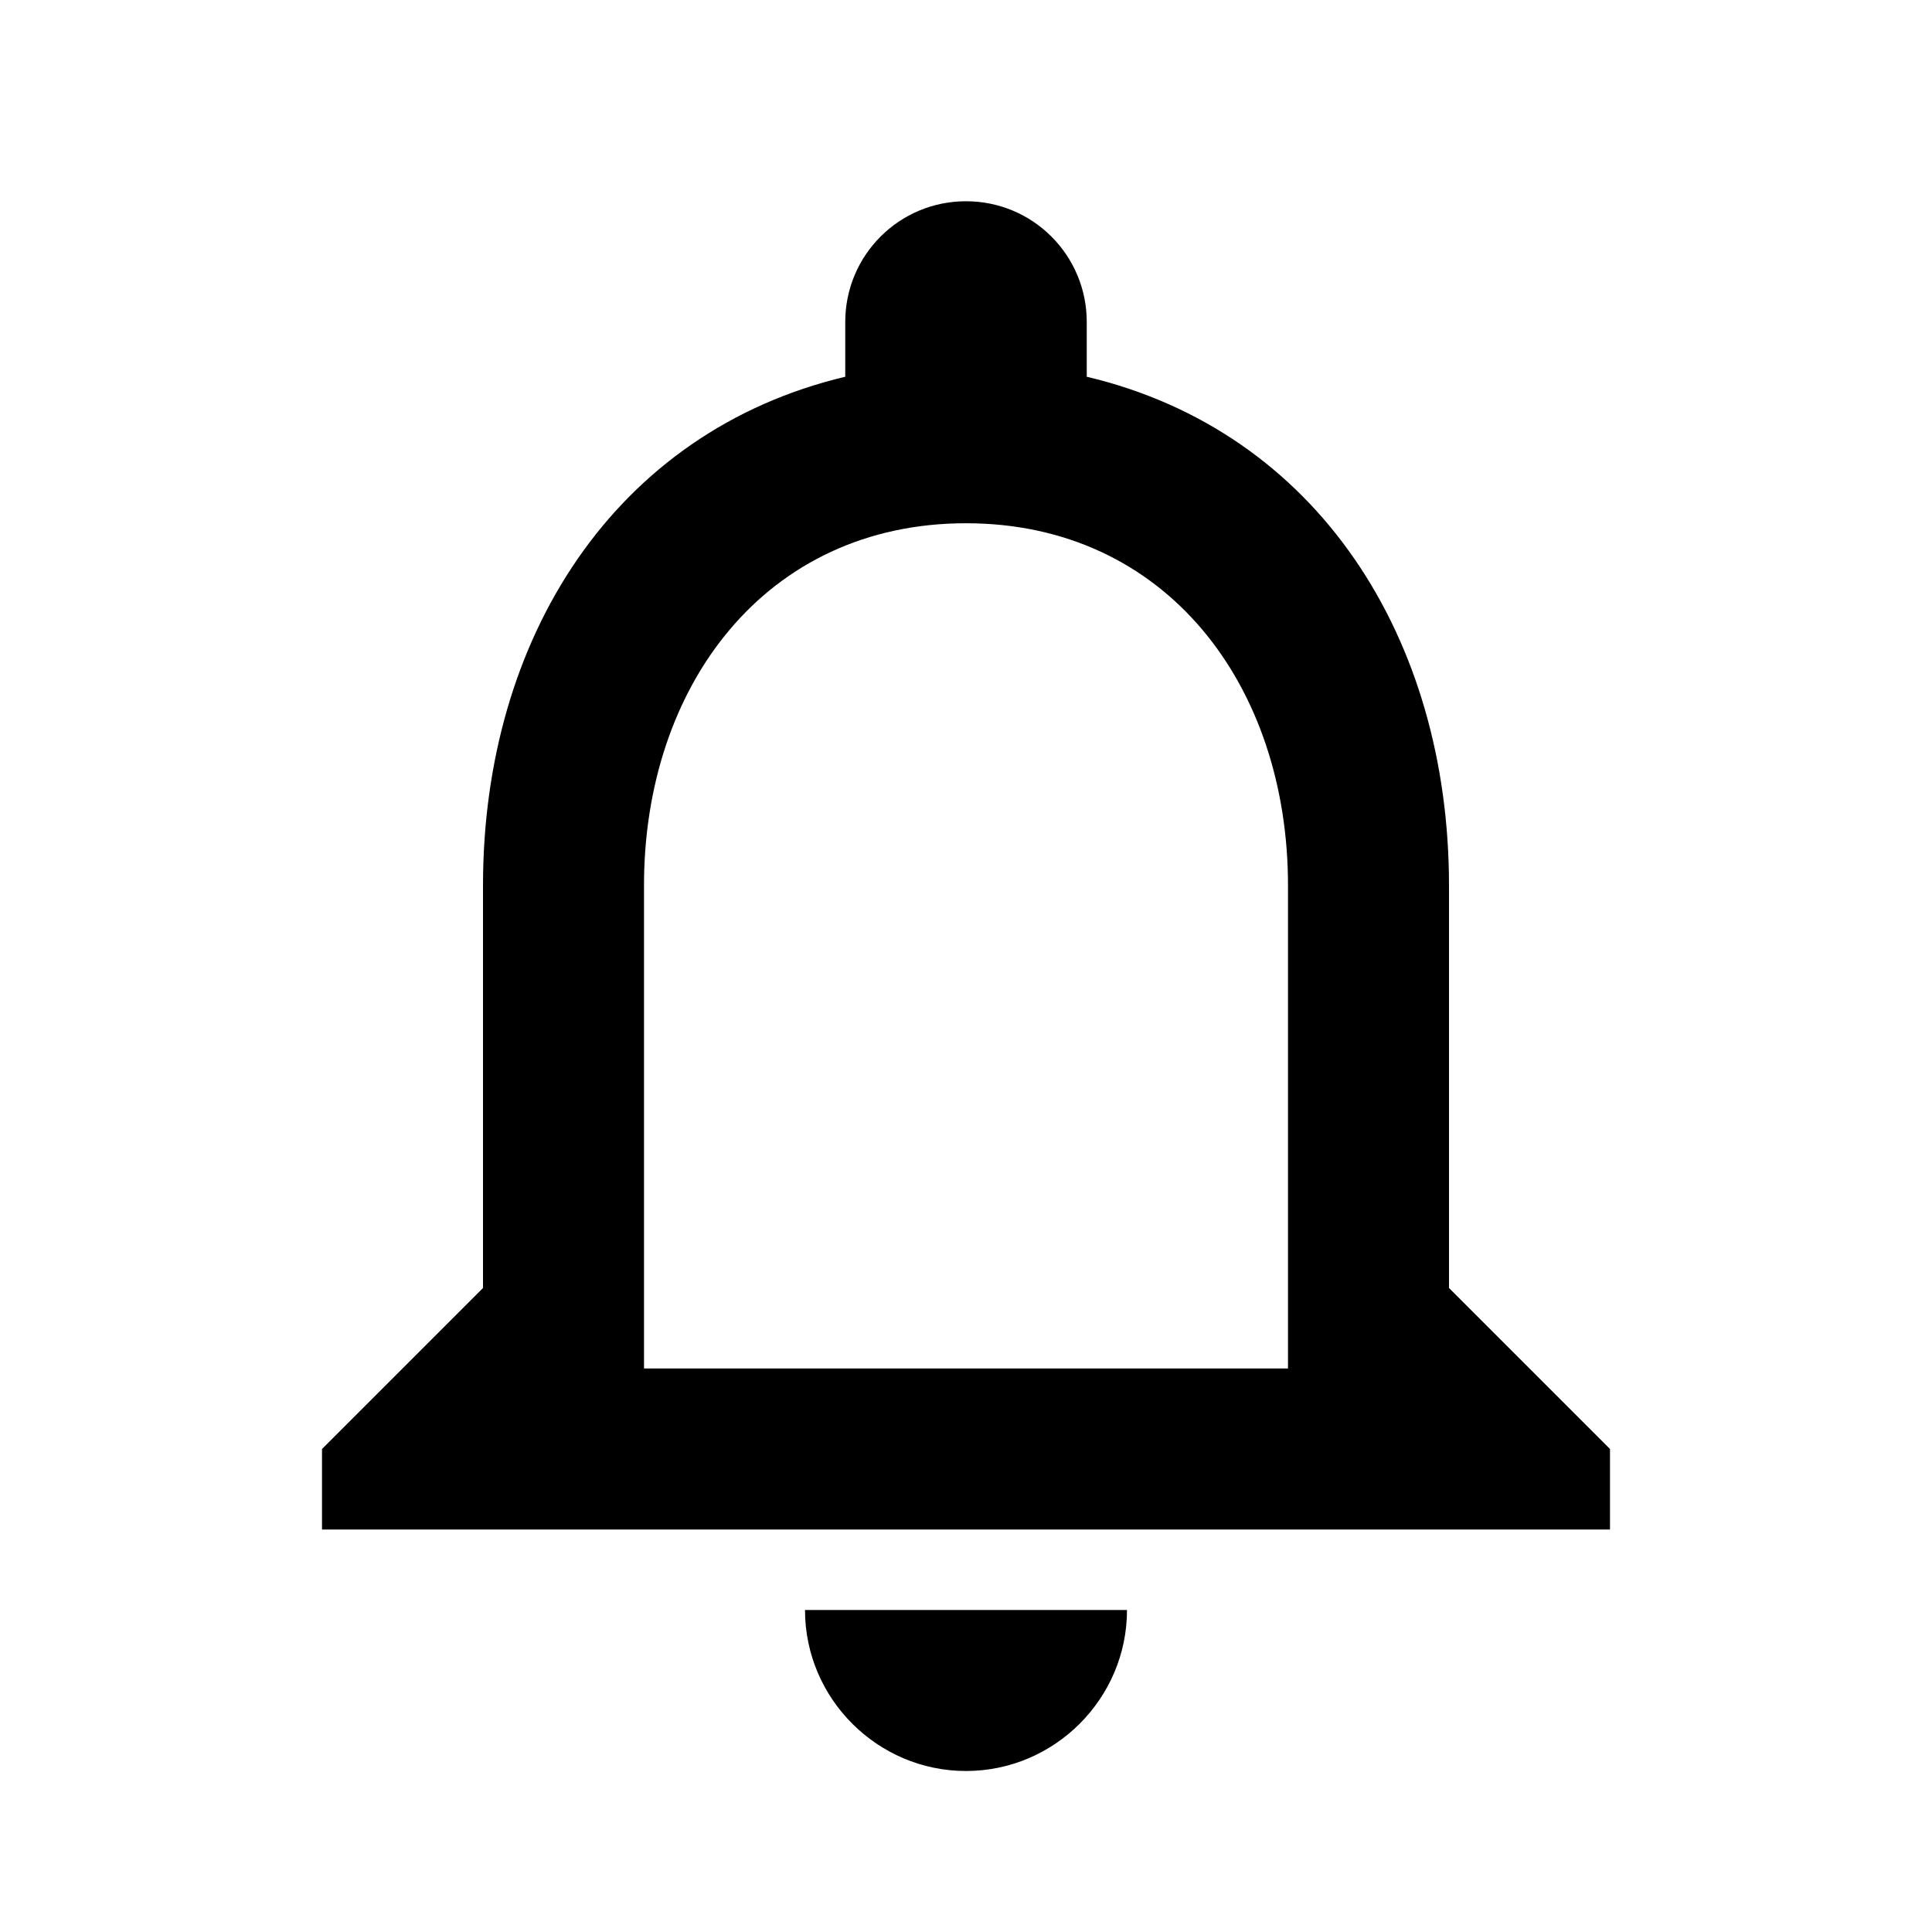
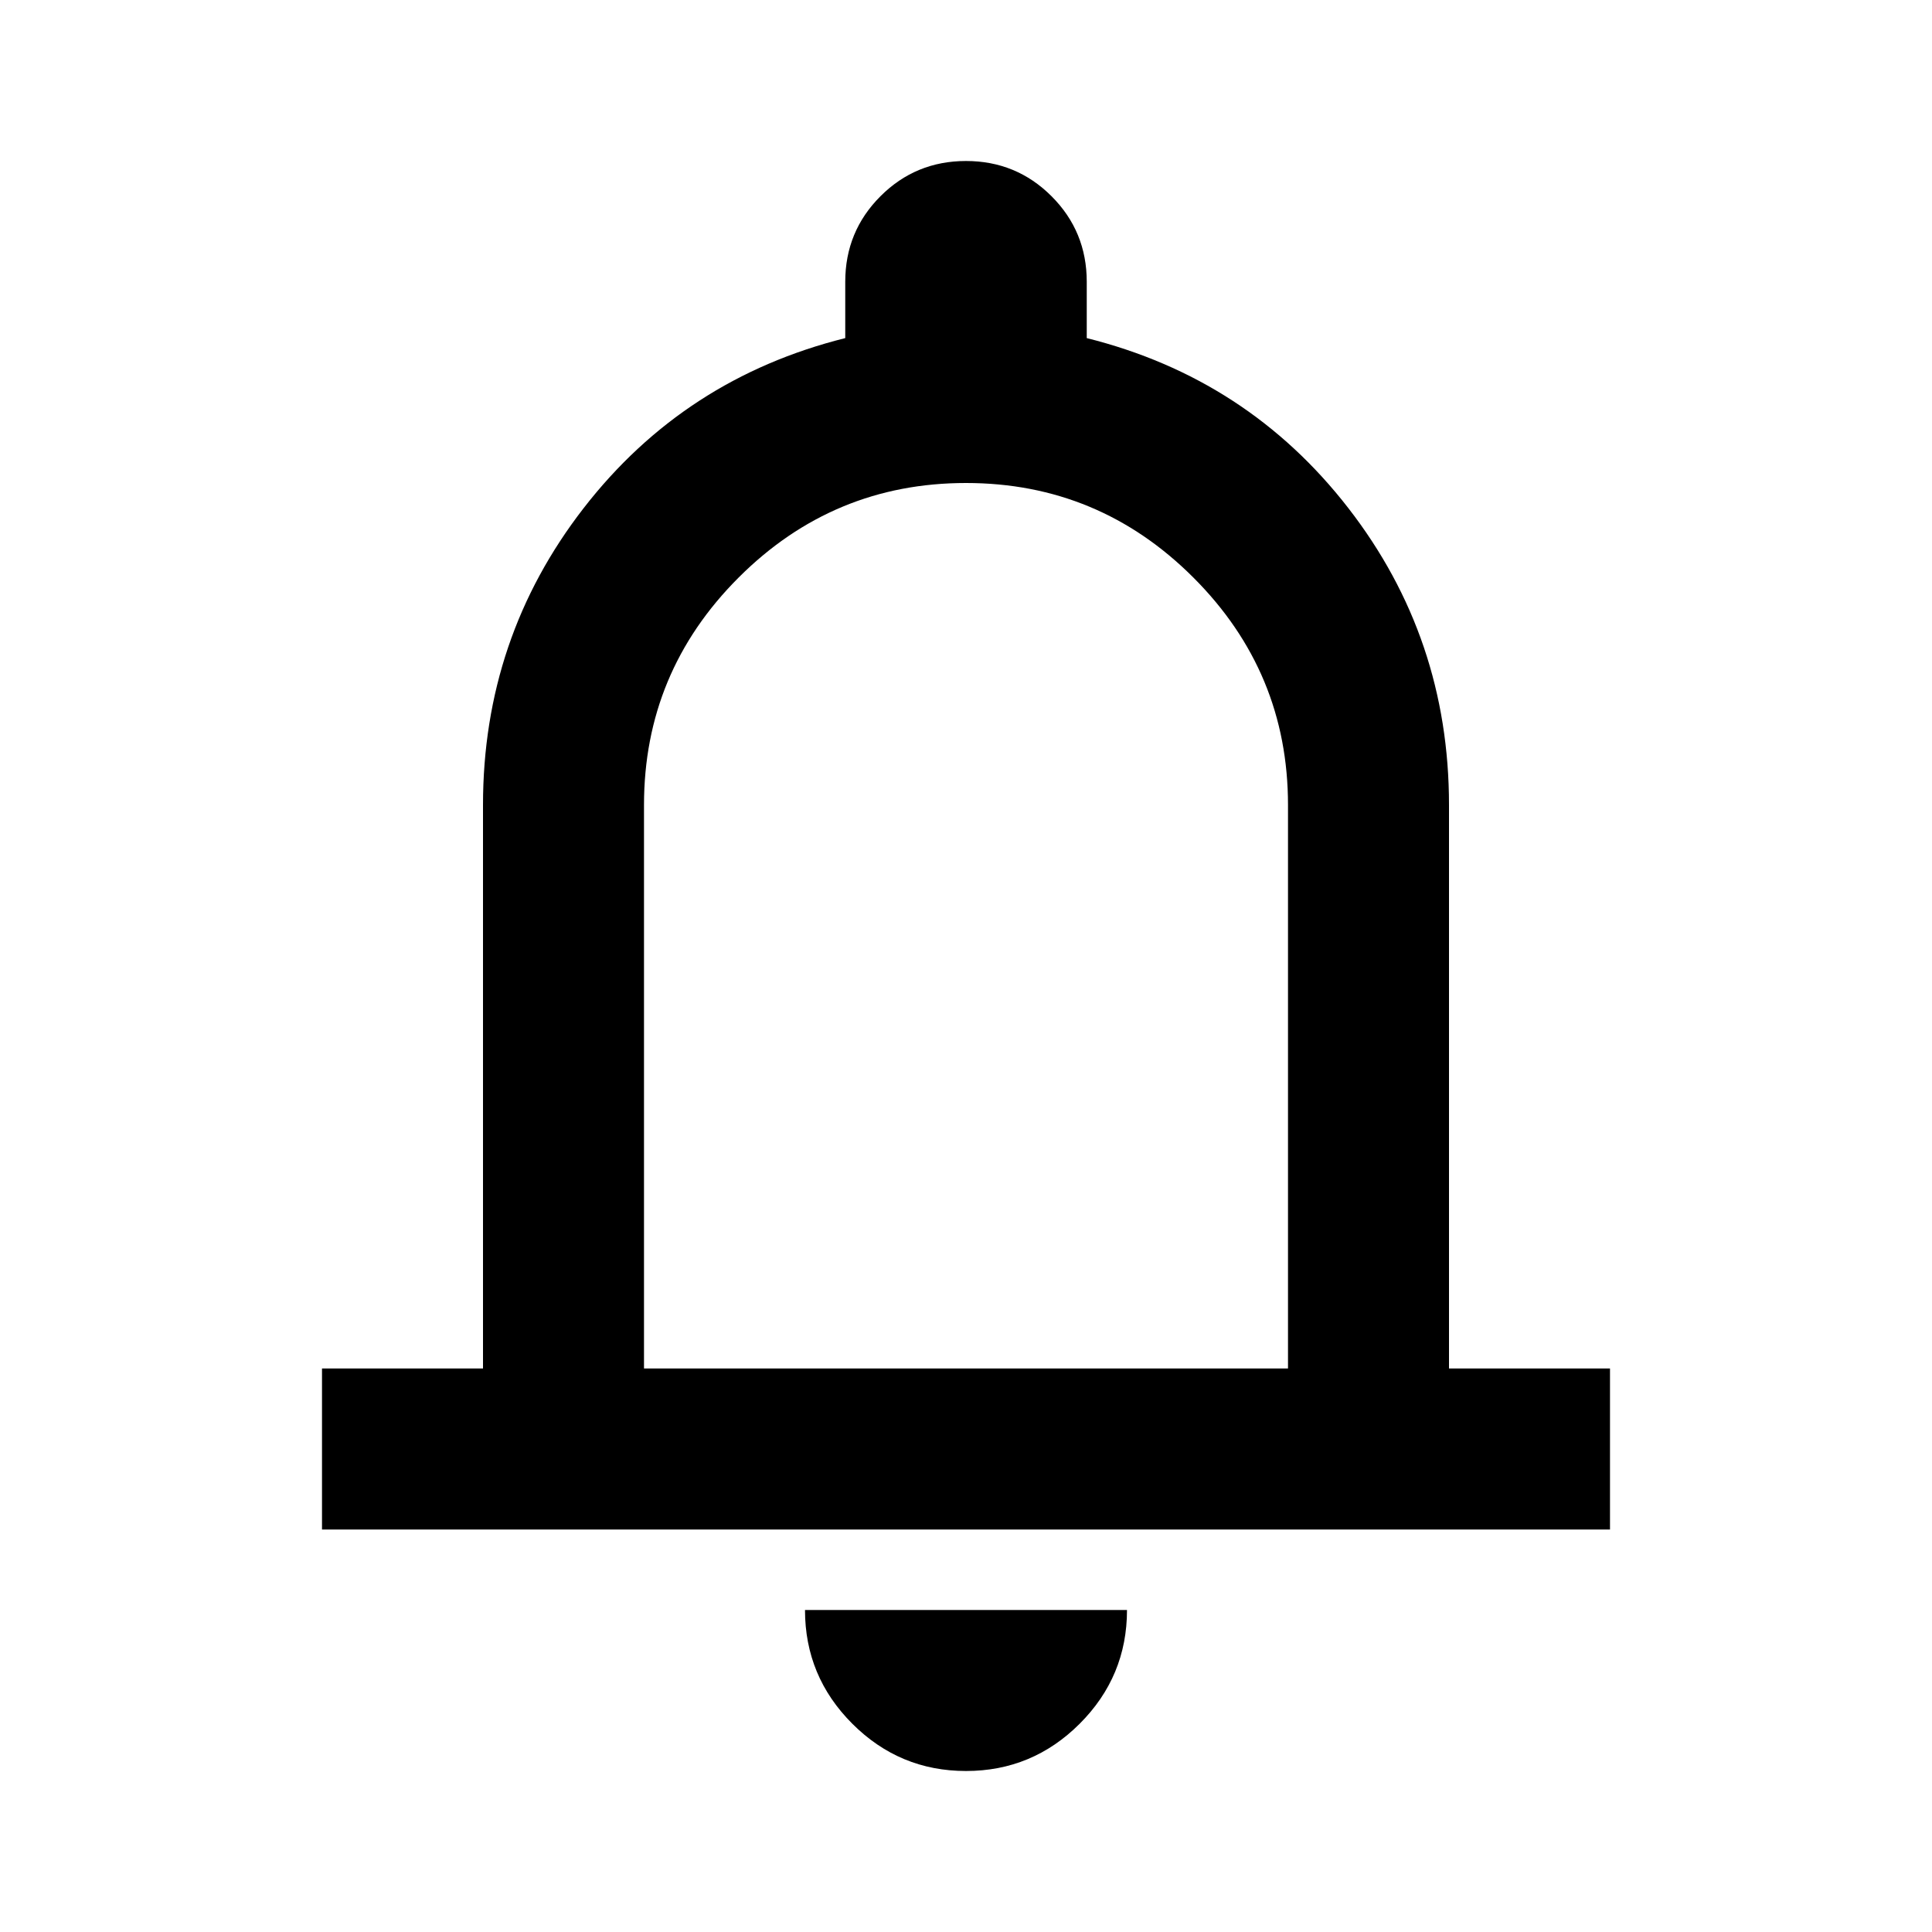
- <svg xmlns="http://www.w3.org/2000/svg" height="24" viewBox="0 0 24 24" width="24">
-   <path d="M0 0h24v24H0V0z" fill="none" />
-   <path d="M12 22c1.1 0 2-.9 2-2h-4c0 1.1.9 2 2 2zm6-6v-5c0-3.07-1.63-5.64-4.5-6.32V4c0-.83-.67-1.5-1.5-1.5s-1.5.67-1.5 1.5v.68C7.64 5.36 6 7.92 6 11v5l-2 2v1h16v-1l-2-2zm-2 1H8v-6c0-2.48 1.51-4.5 4-4.5s4 2.02 4 4.5v6z" />
+ <svg xmlns="http://www.w3.org/2000/svg" viewBox="0 -960 960 960">
+   <path d="M160-200v-80h80v-280q0-83 50-147.5T420-792v-28q0-25 17.5-42.5T480-880q25 0 42.5 17.5T540-820v28q80 20 130 84.5T720-560v280h80v80H160Zm320-300Zm0 420q-33 0-56.5-23.5T400-160h160q0 33-23.5 56.5T480-80ZM320-280h320v-280q0-66-47-113t-113-47q-66 0-113 47t-47 113v280Z" />
</svg>
